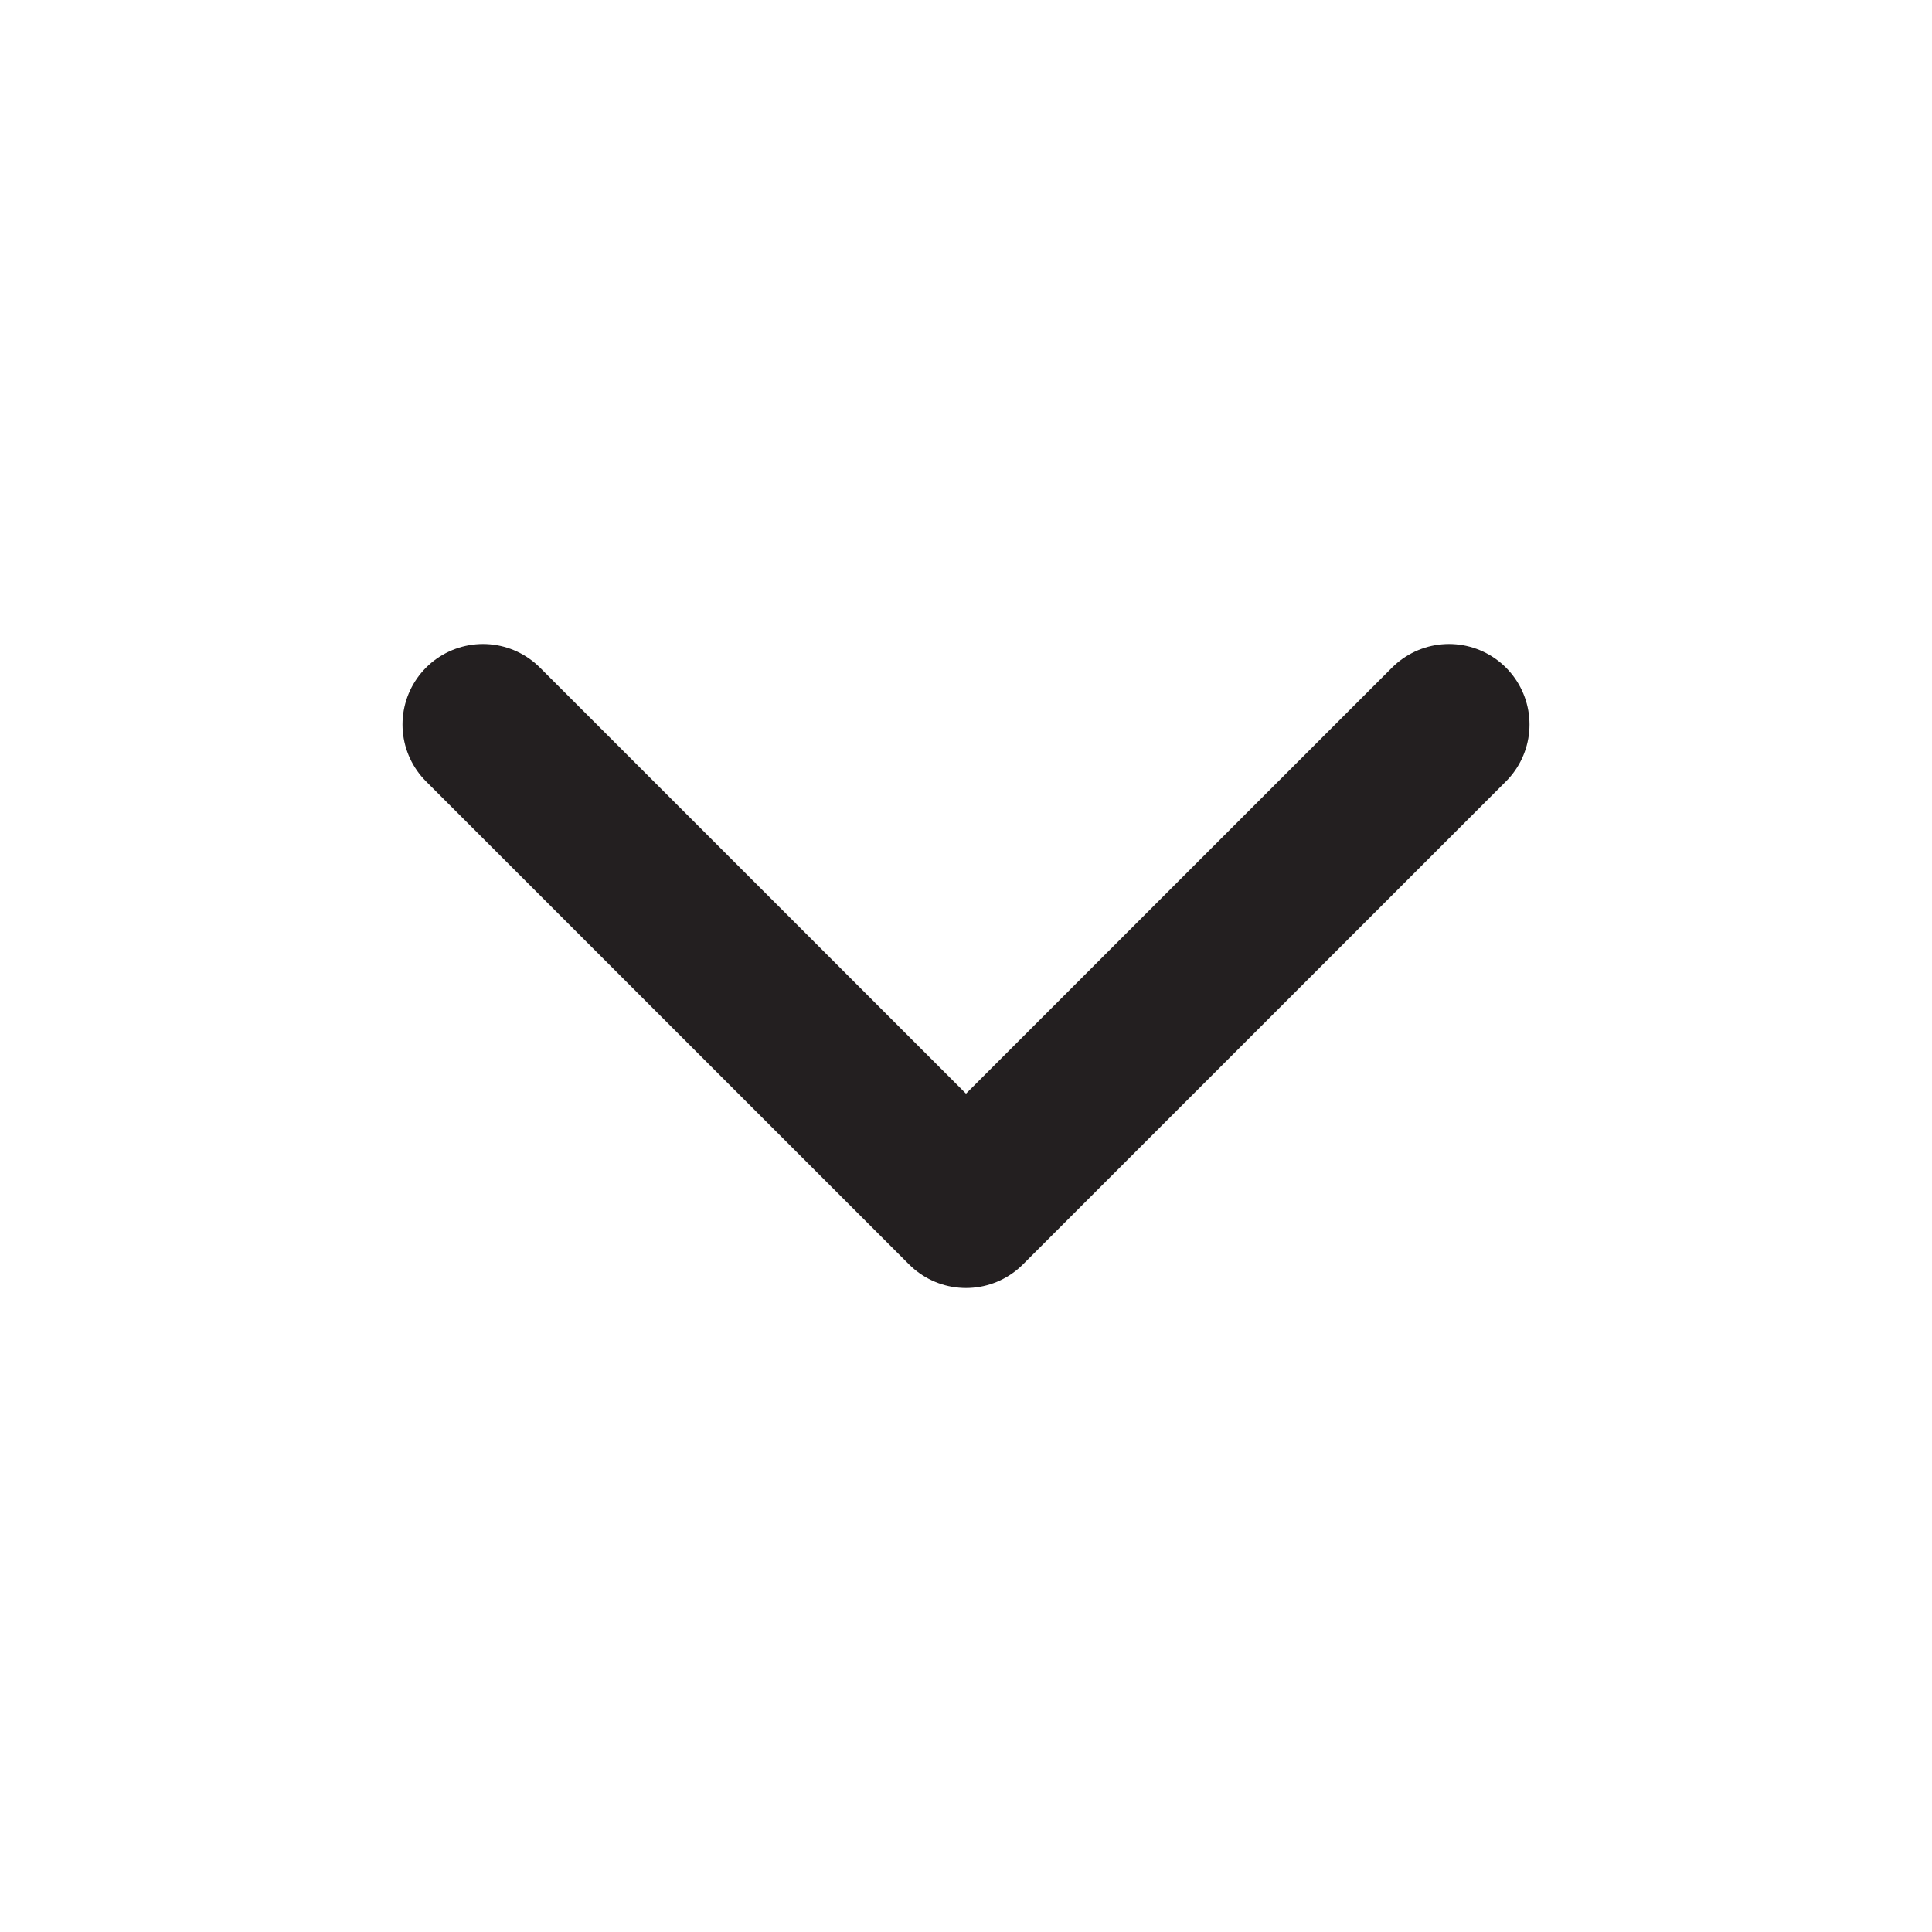
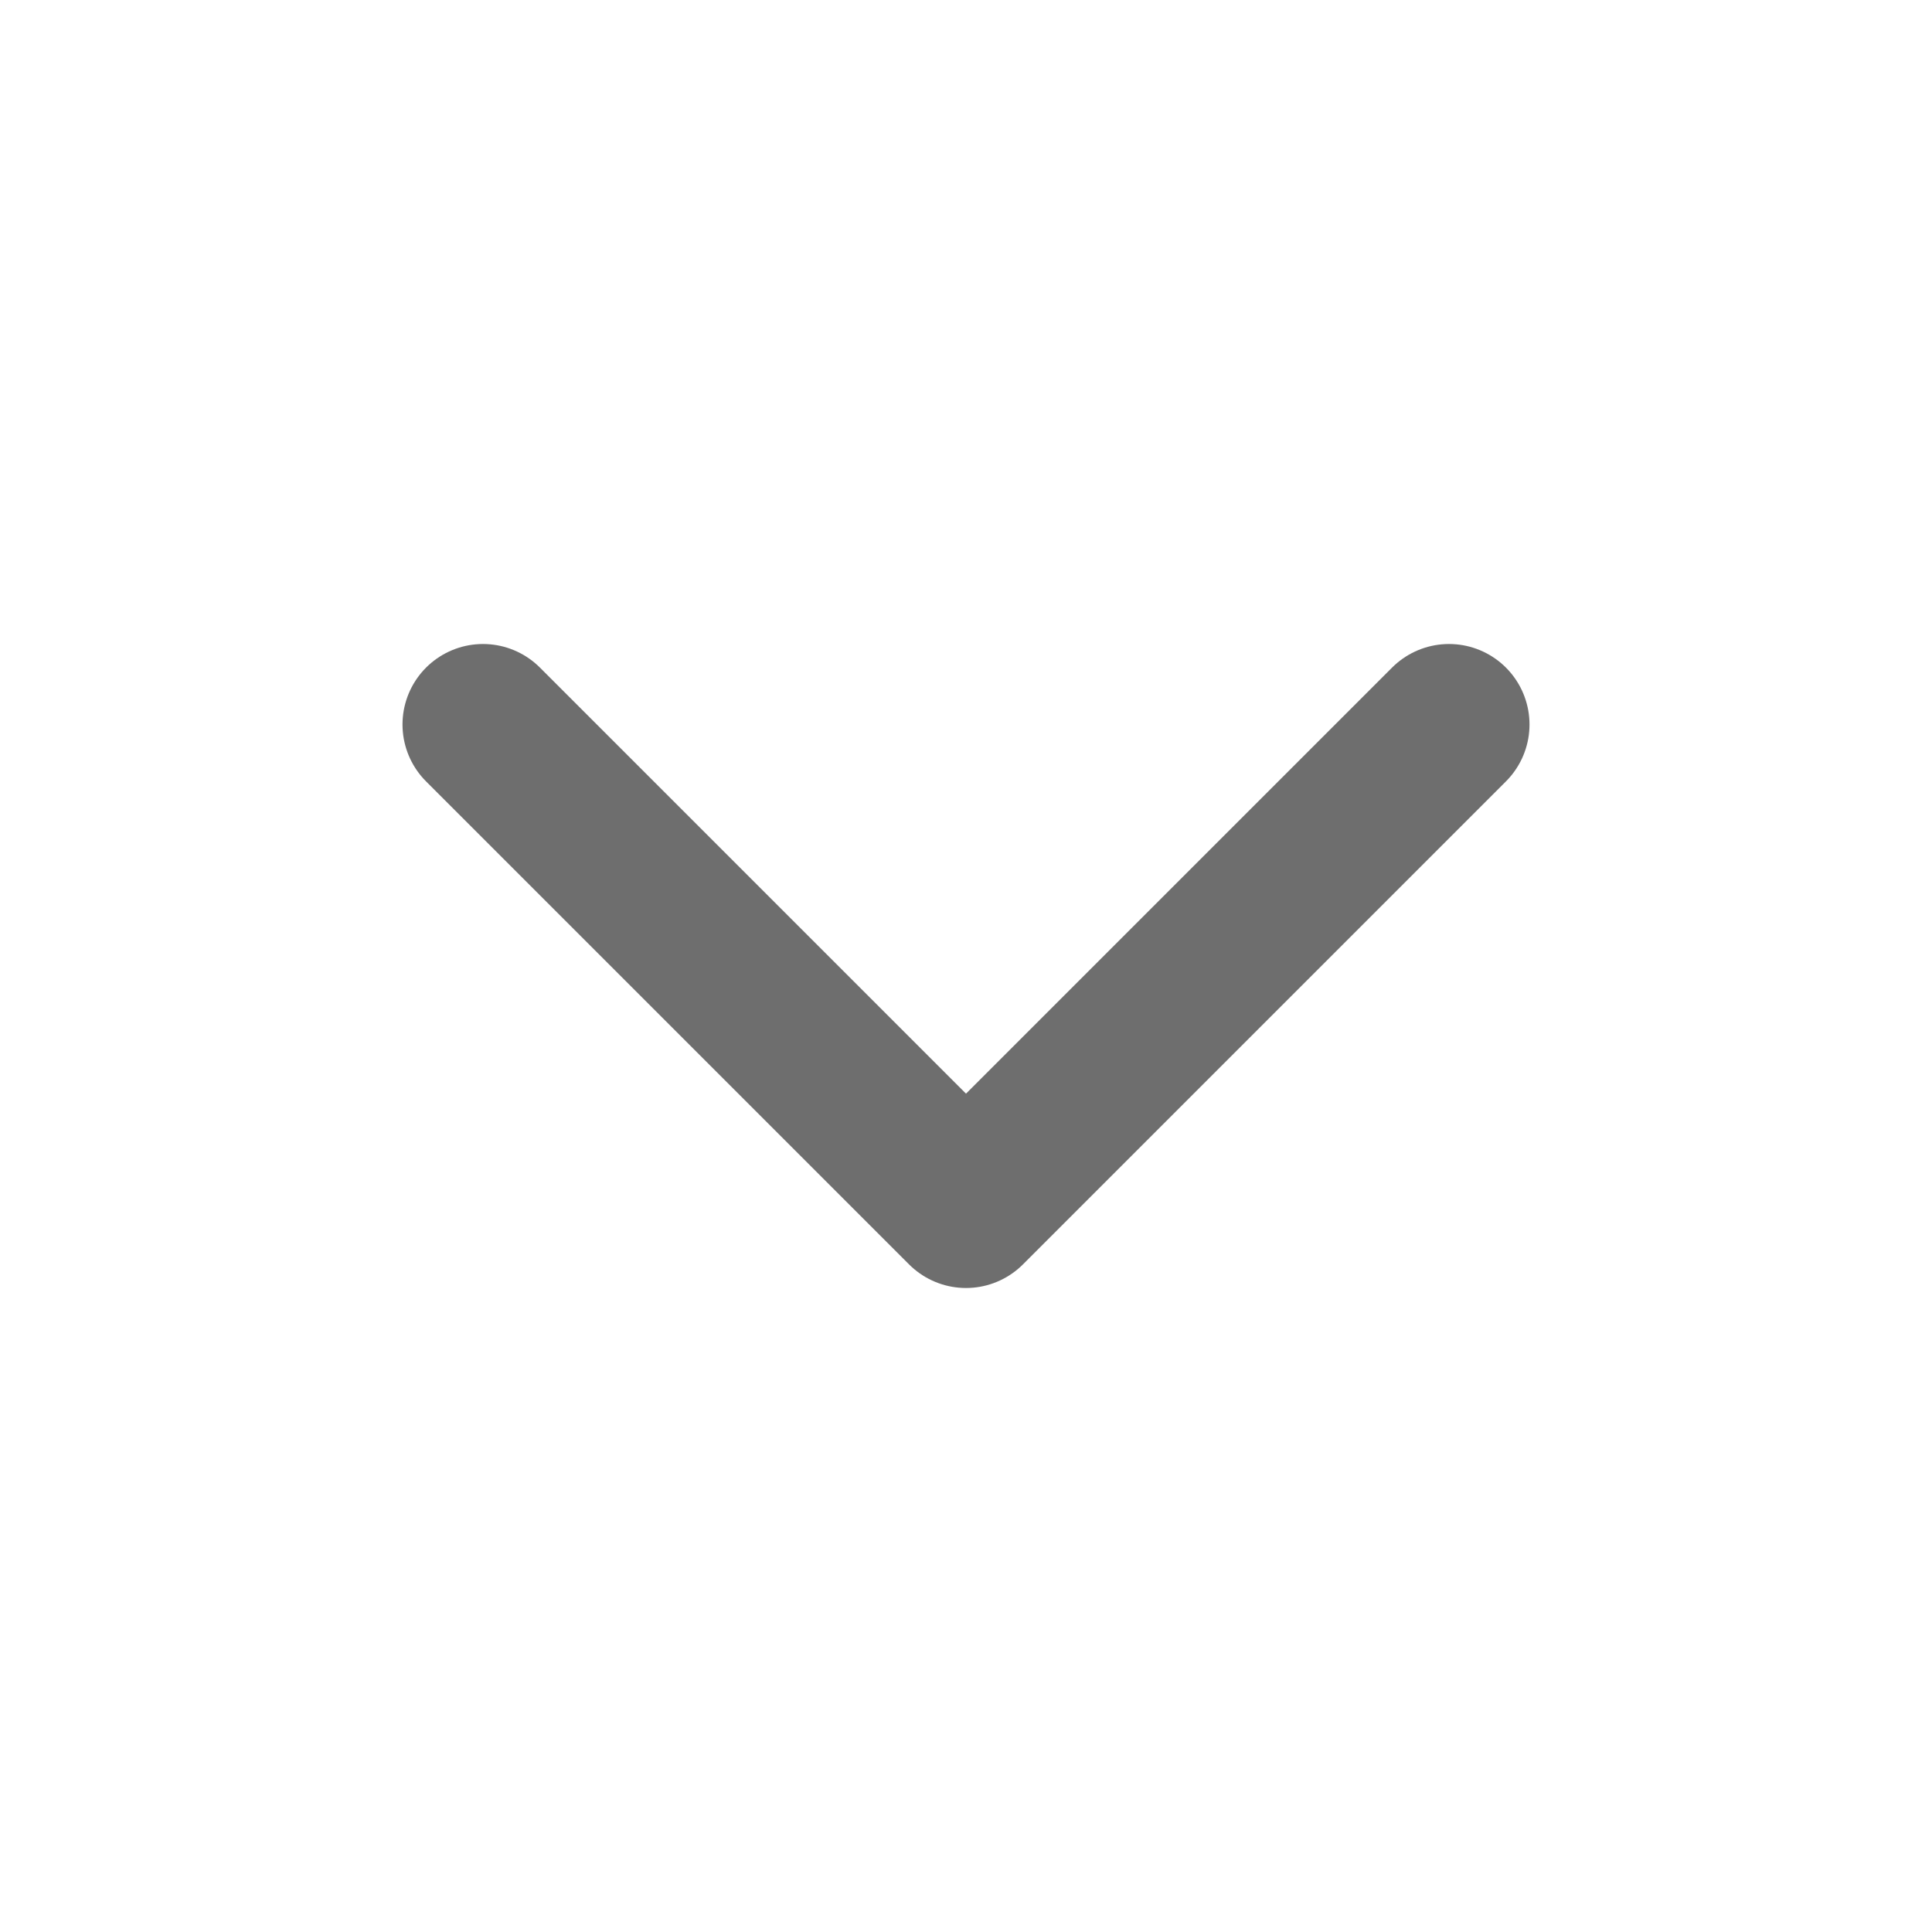
<svg xmlns="http://www.w3.org/2000/svg" width="800px" height="800px" viewBox="0 0 24 24" fill="none">
-   <path d="M6 9L12 15L18 9" stroke="#231F20" stroke-width="2" stroke-linecap="round" stroke-linejoin="round" />
+   <path d="M6 9L12 15L18 9" stroke="#6E6E6E" stroke-width="2" stroke-linecap="round" stroke-linejoin="round" />
</svg>
